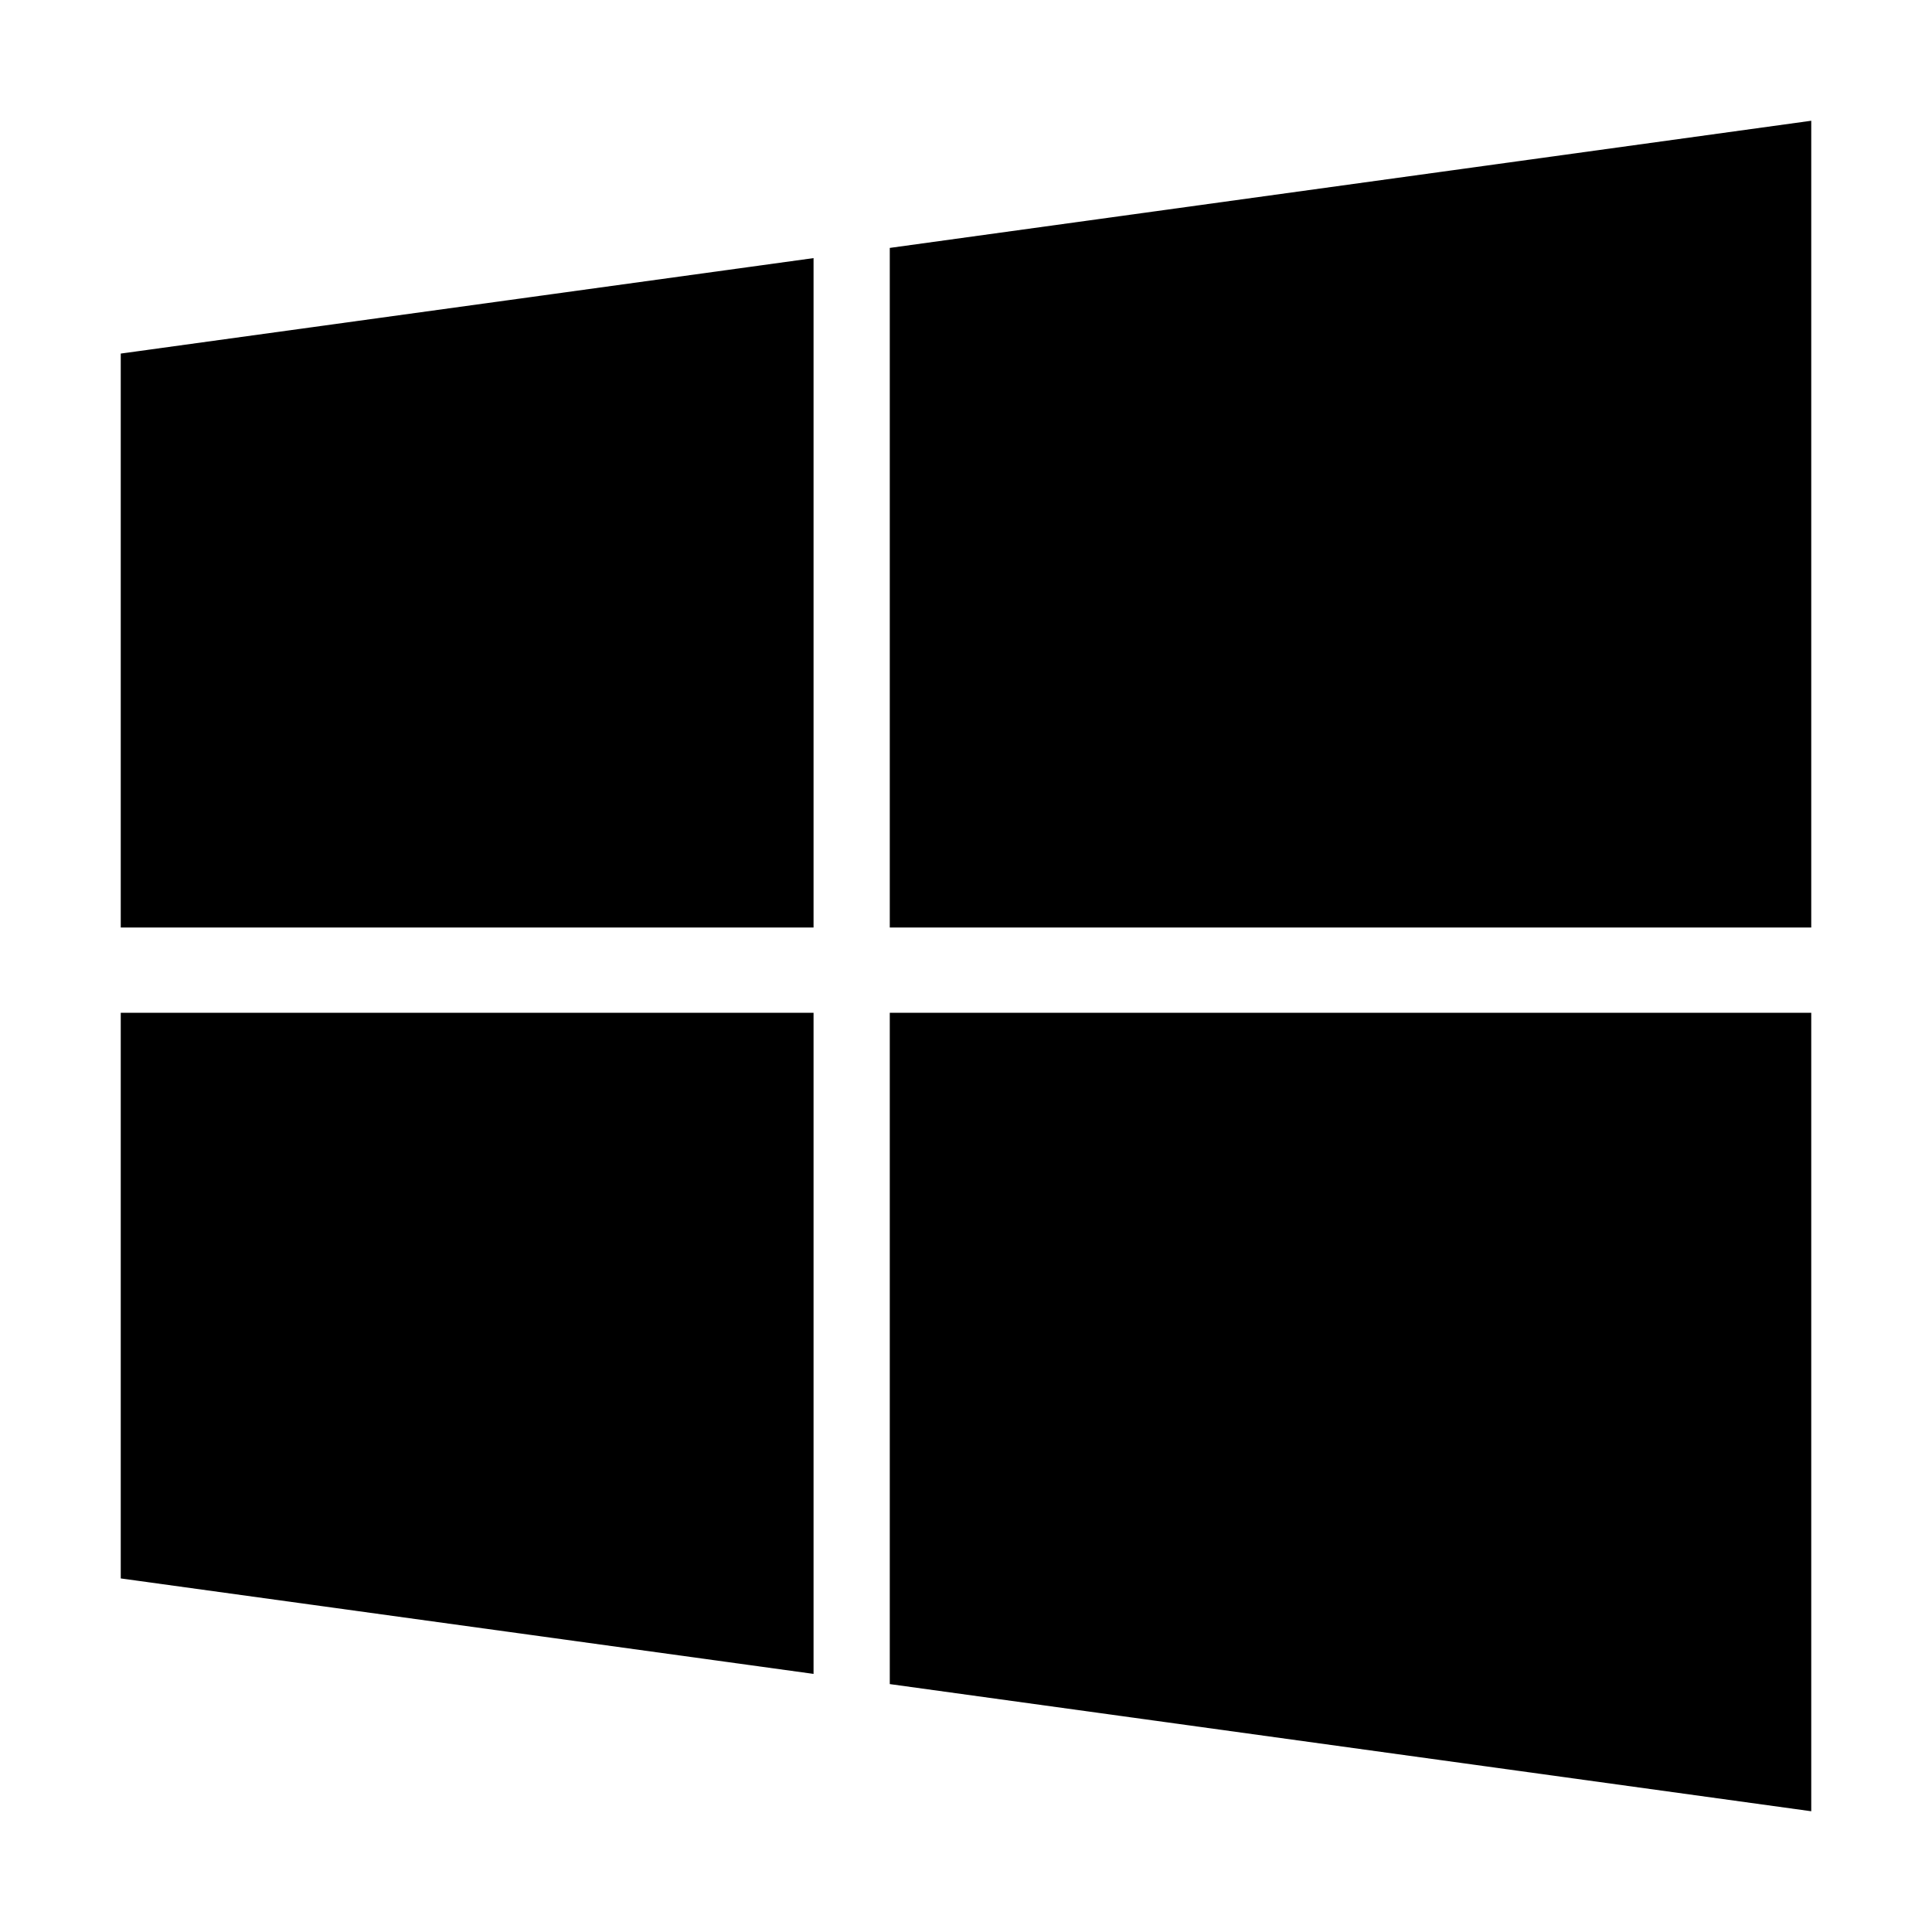
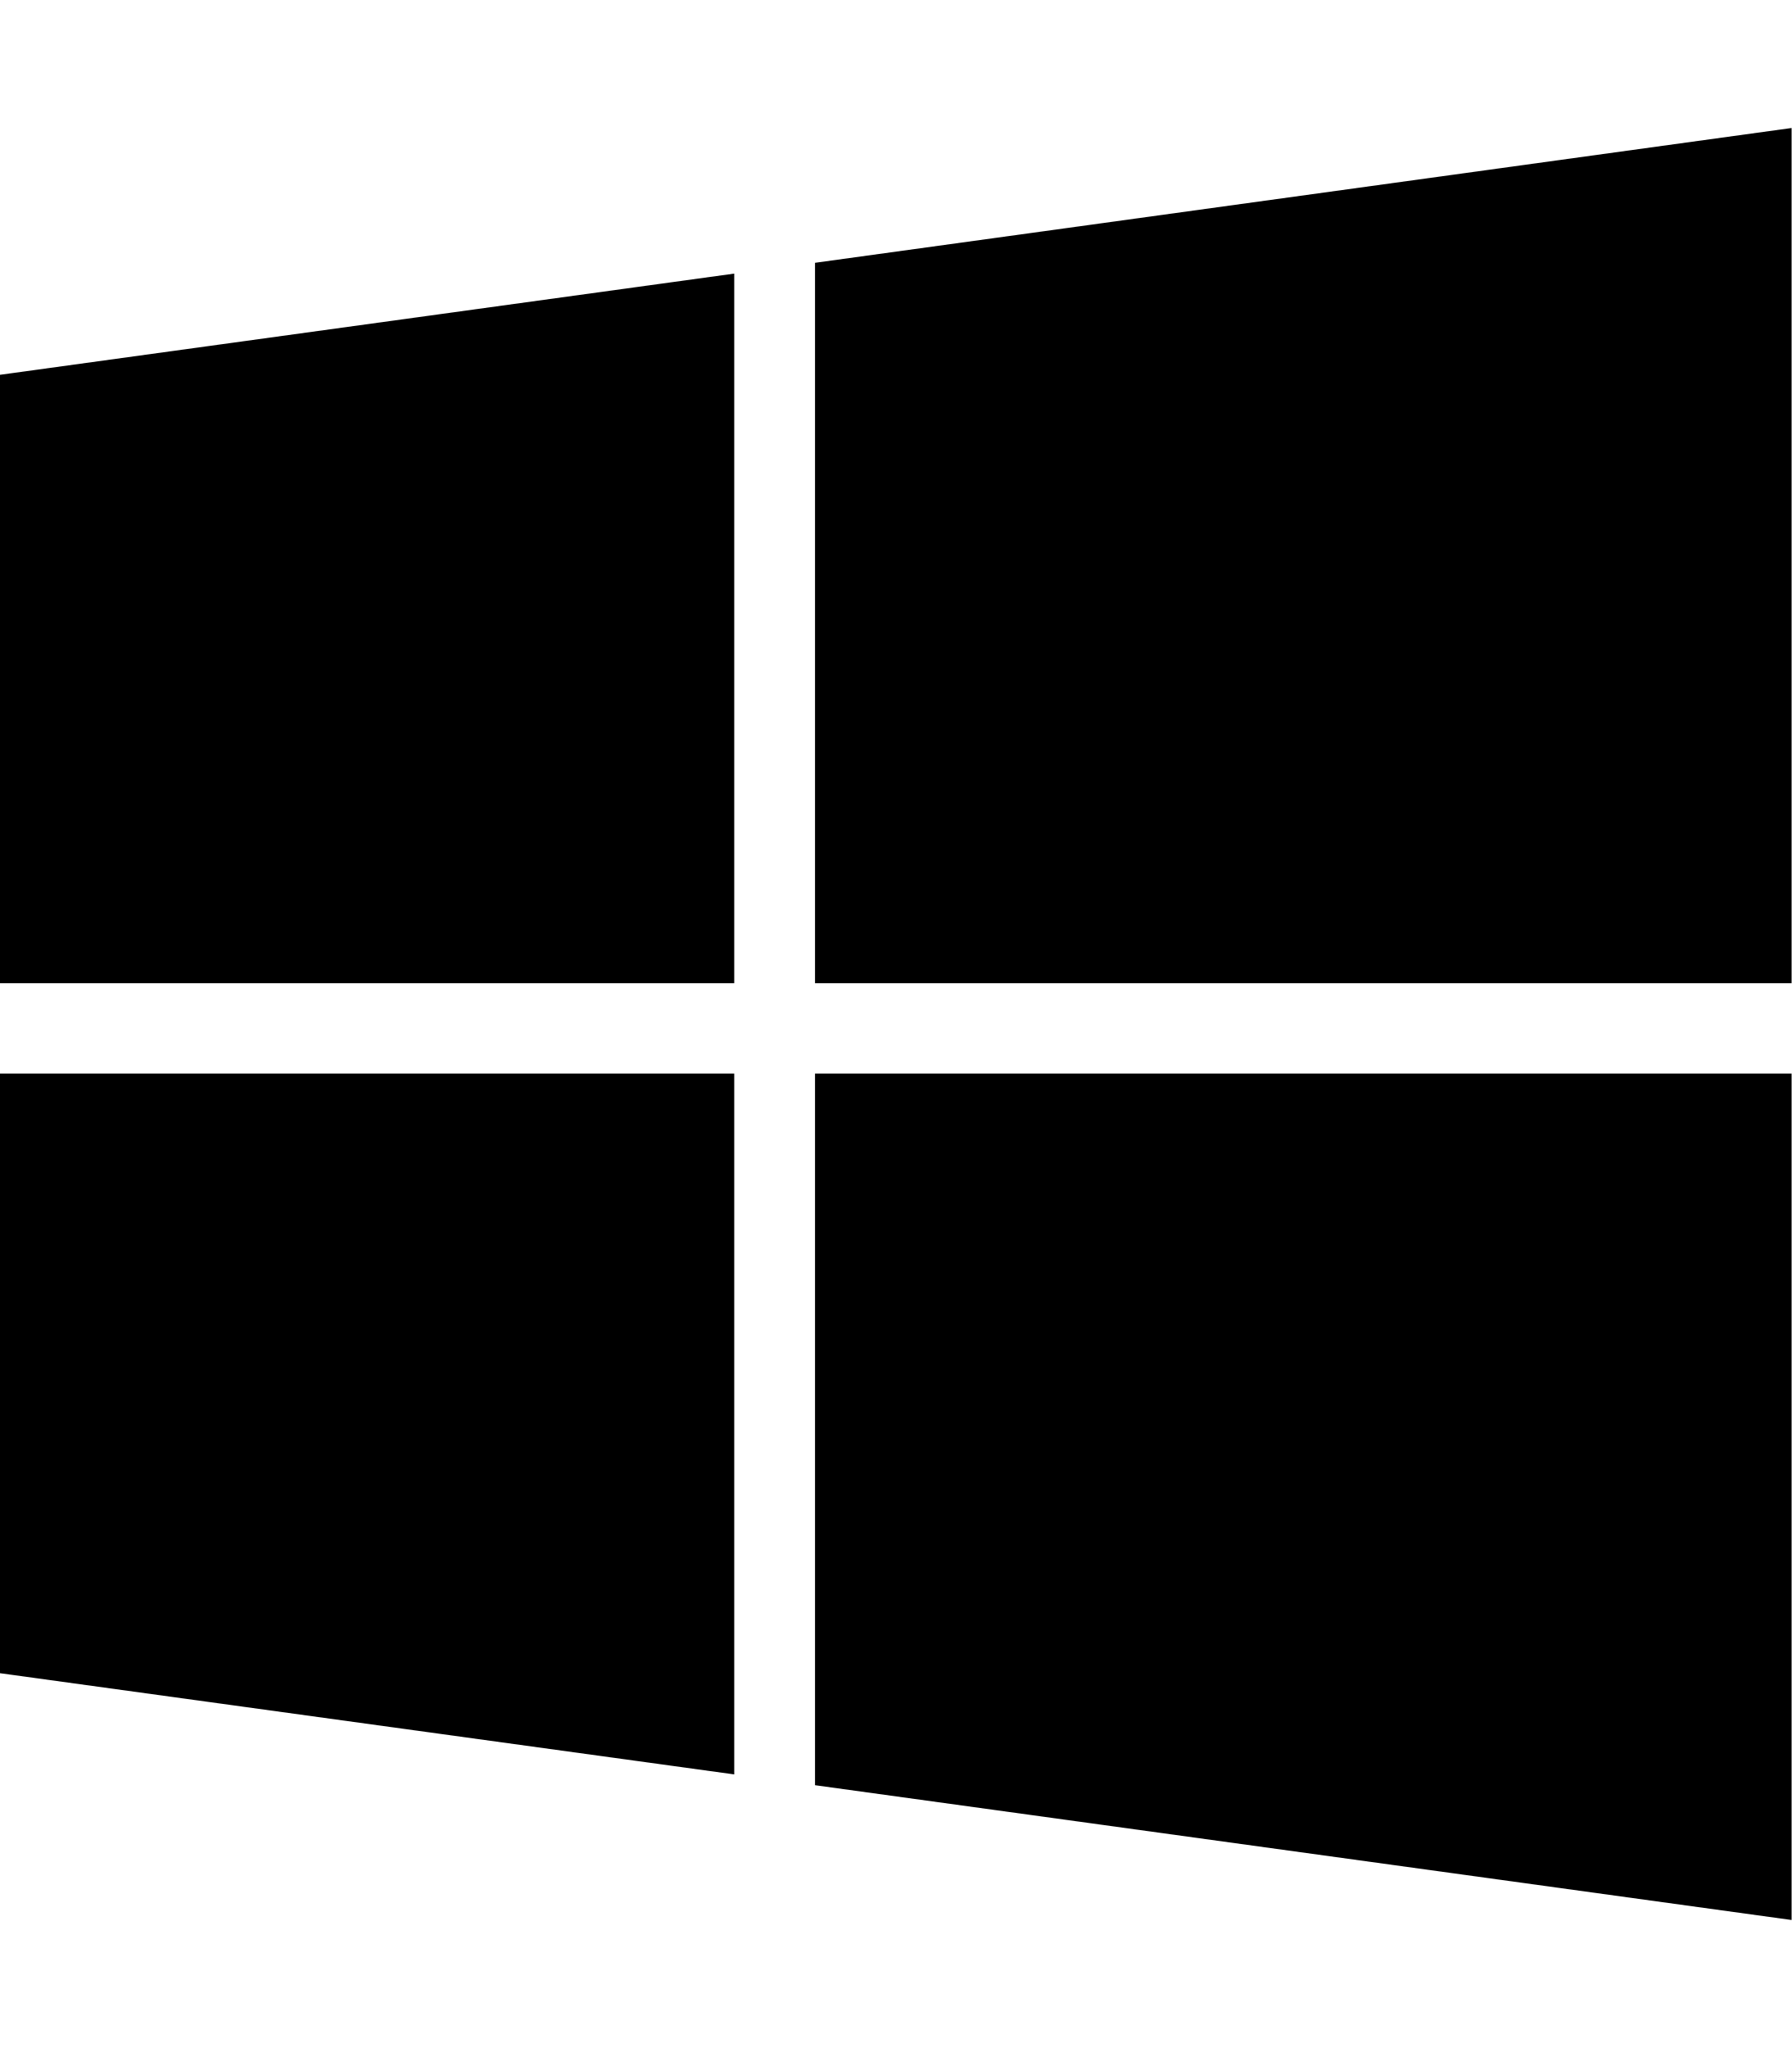
- <svg xmlns="http://www.w3.org/2000/svg" width="16" height="16" viewBox="0 0 448 512">
+ <svg xmlns="http://www.w3.org/2000/svg" viewBox="0 0 448 512">
  <path d="M0 93.7l183.6-25.3v177.4H0V93.7zm0 324.6l183.6 25.3V268.4H0v149.9zm203.8 28L448 480V268.4H203.8v177.9zm0-380.6v180.1H448V32L203.8 65.7z" />
</svg>
